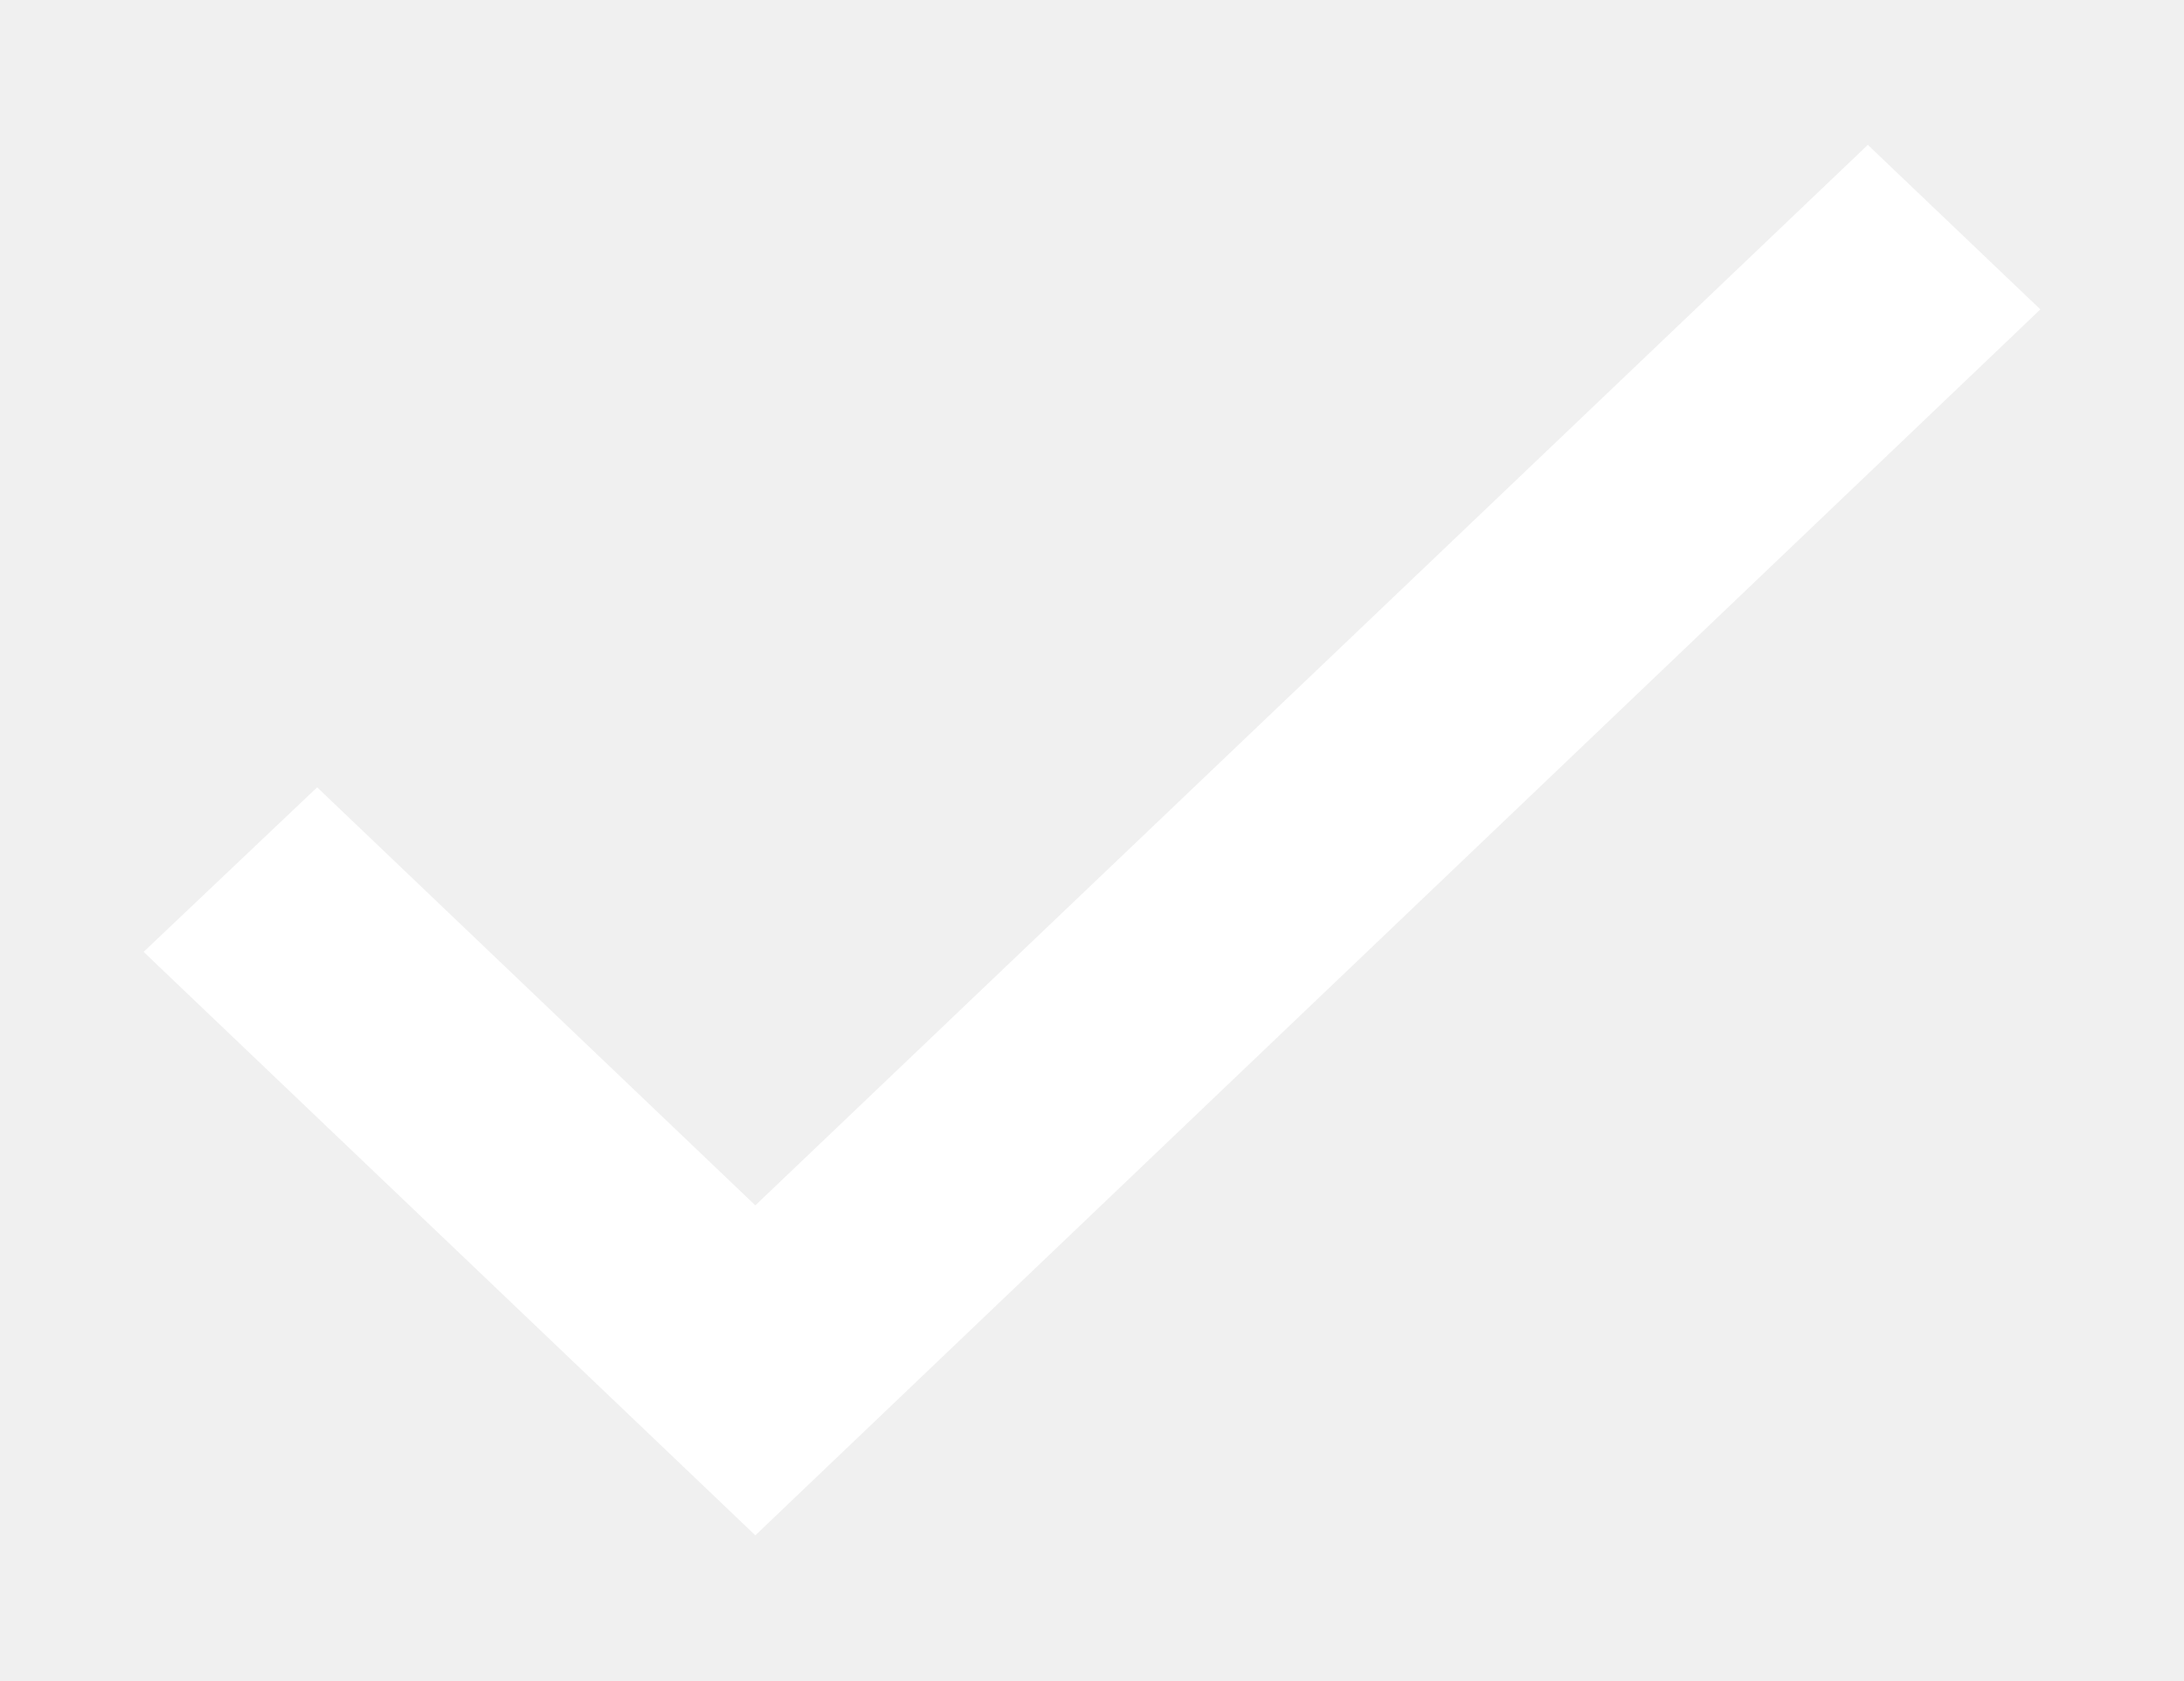
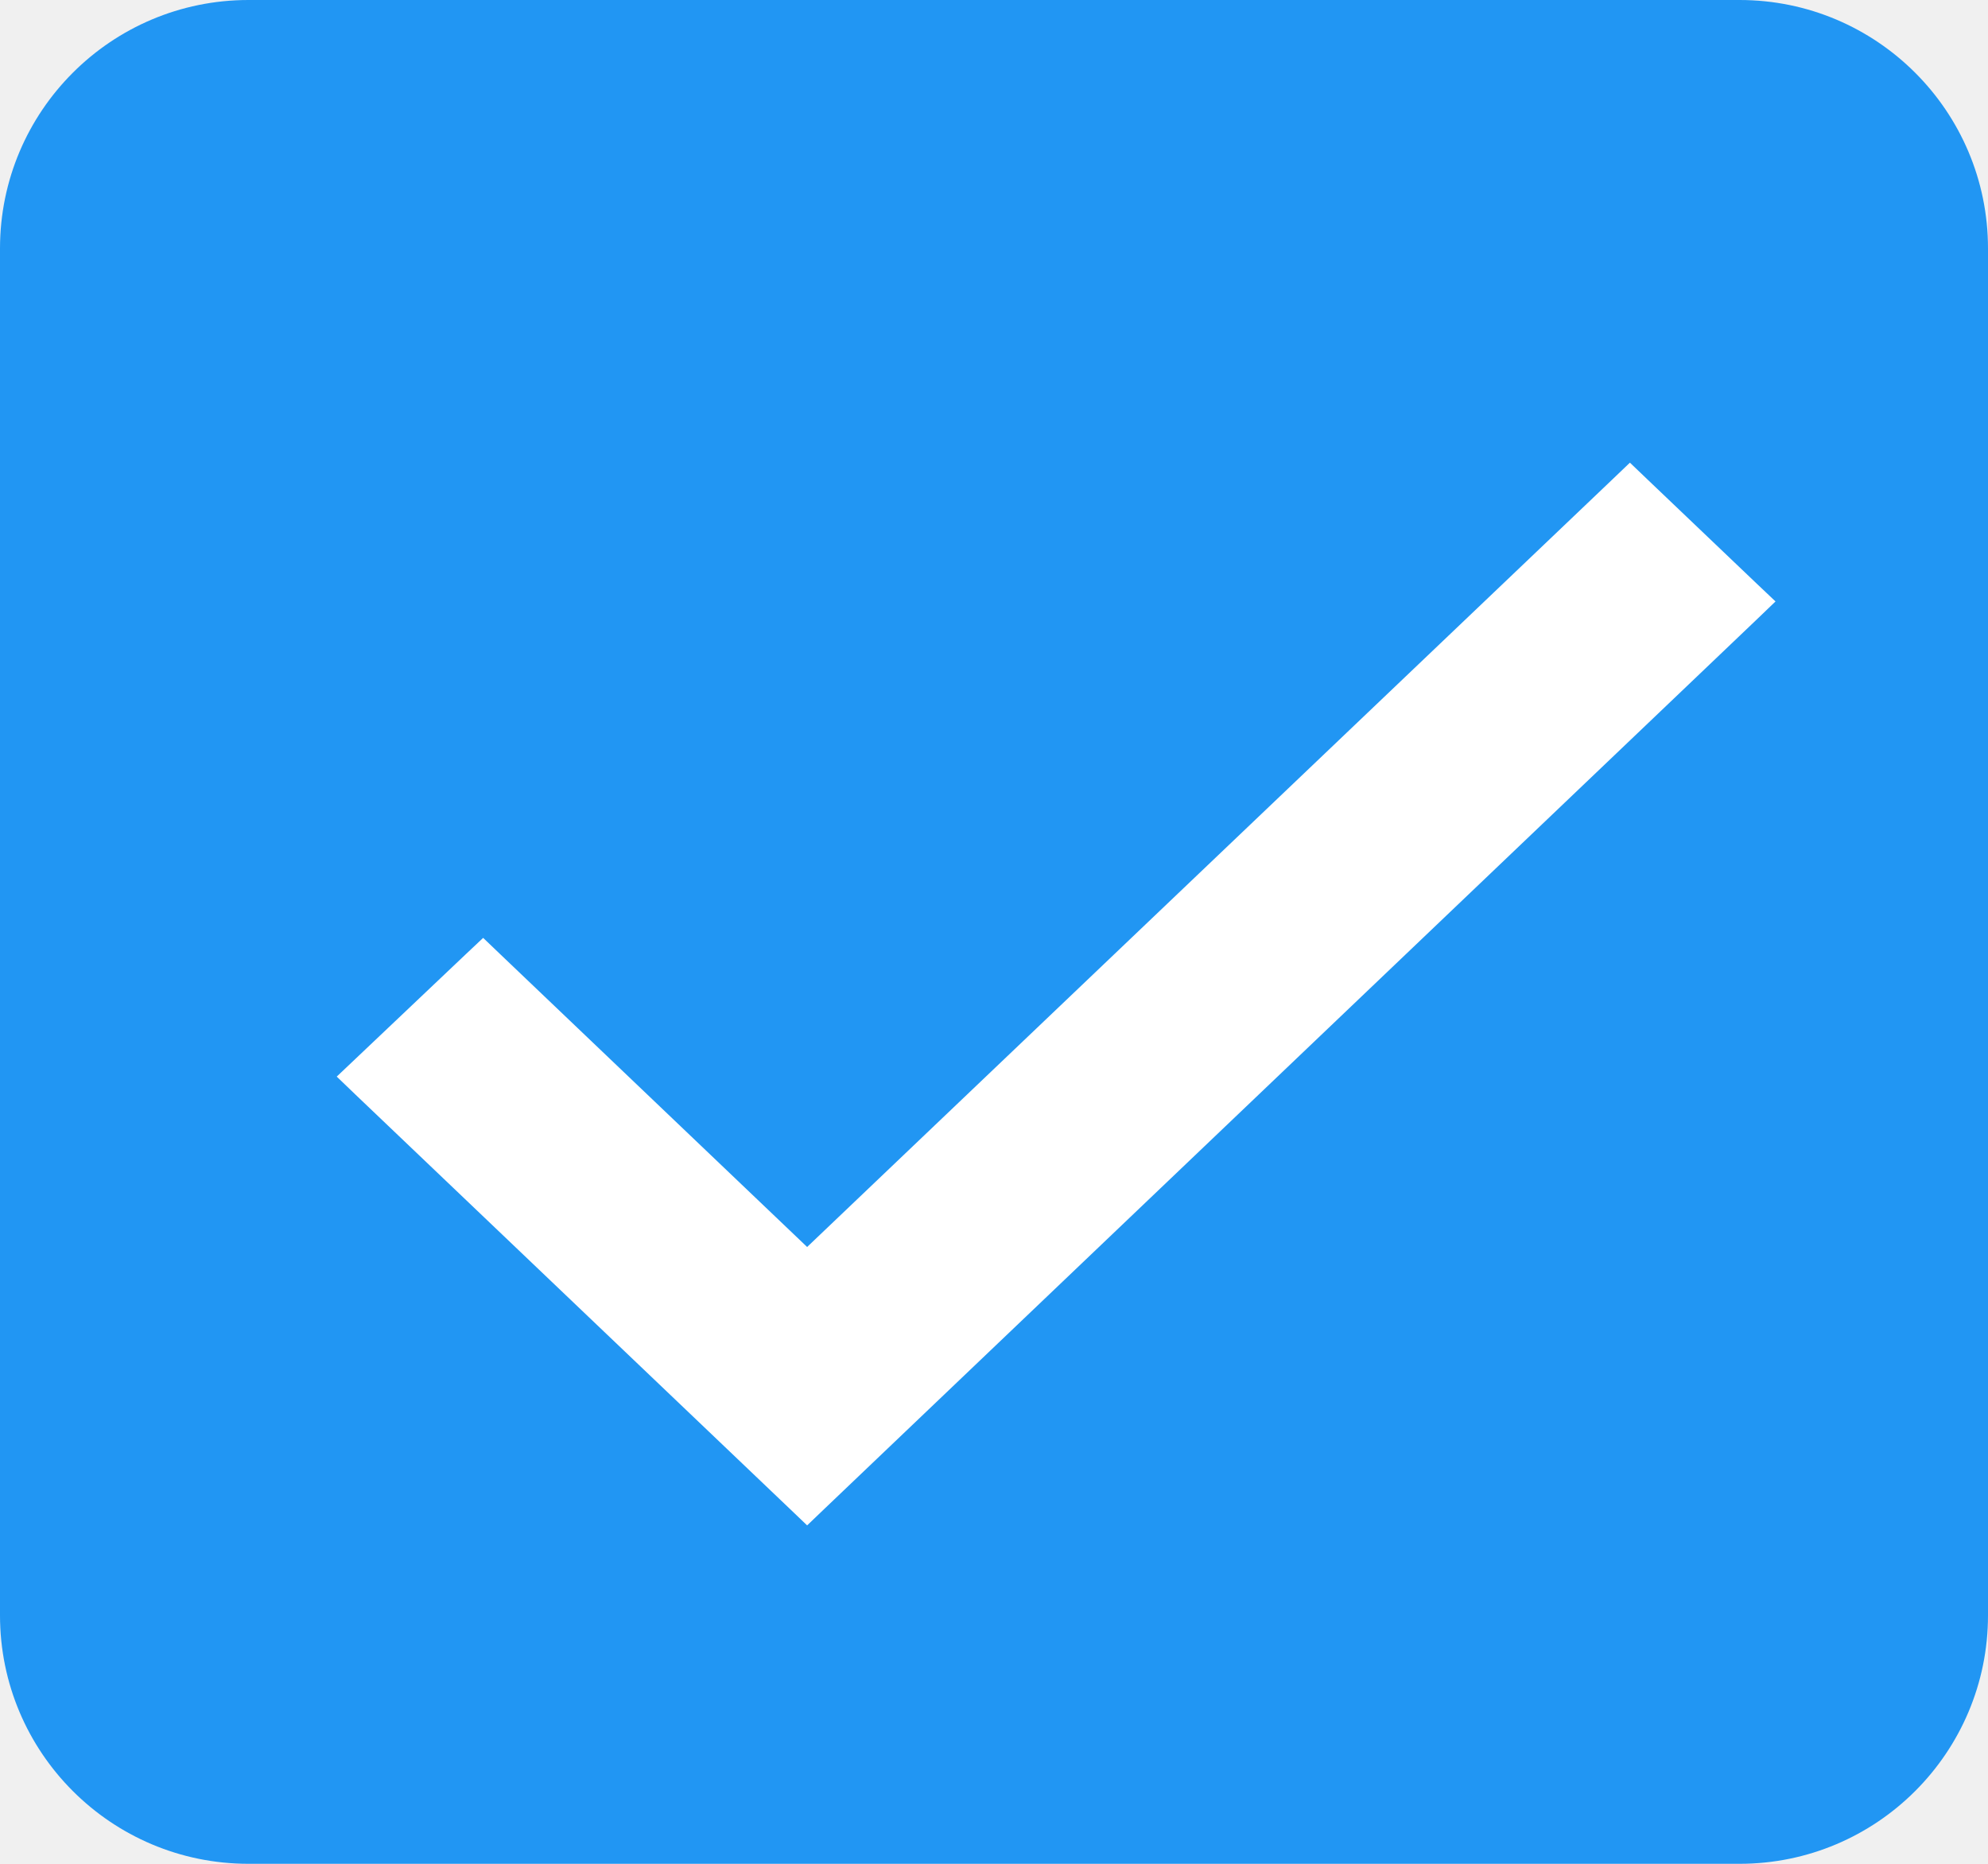
- <svg xmlns="http://www.w3.org/2000/svg" fill="none" viewBox="0 0 13 10">
-   <path fill="#fff" d="m1.957 4.752-.069-.066-.069.065-.888.842-.076.072.076.073 3.496 3.334.069.066.069-.066 7.504-7.158.076-.073-.076-.072-.882-.841-.069-.066-.069.066-6.553 6.246-2.539-2.422Z" />
+ <svg xmlns="http://www.w3.org/2000/svg" fill="none" viewBox="0 0 16 15">
+   <rect width="16" height="15" fill="#2196F3" rx="2" />
+   <path fill="#fff" stroke="#fff" stroke-width=".2" d="m3.957 7.752-.069-.066-.069.065-.888.842-.076.072.076.073 3.496 3.334.069.066.069-.066 7.504-7.158.076-.073-.076-.072-.882-.841-.069-.066-.069.066-6.553 6.246-2.539-2.422Z" />
</svg>
